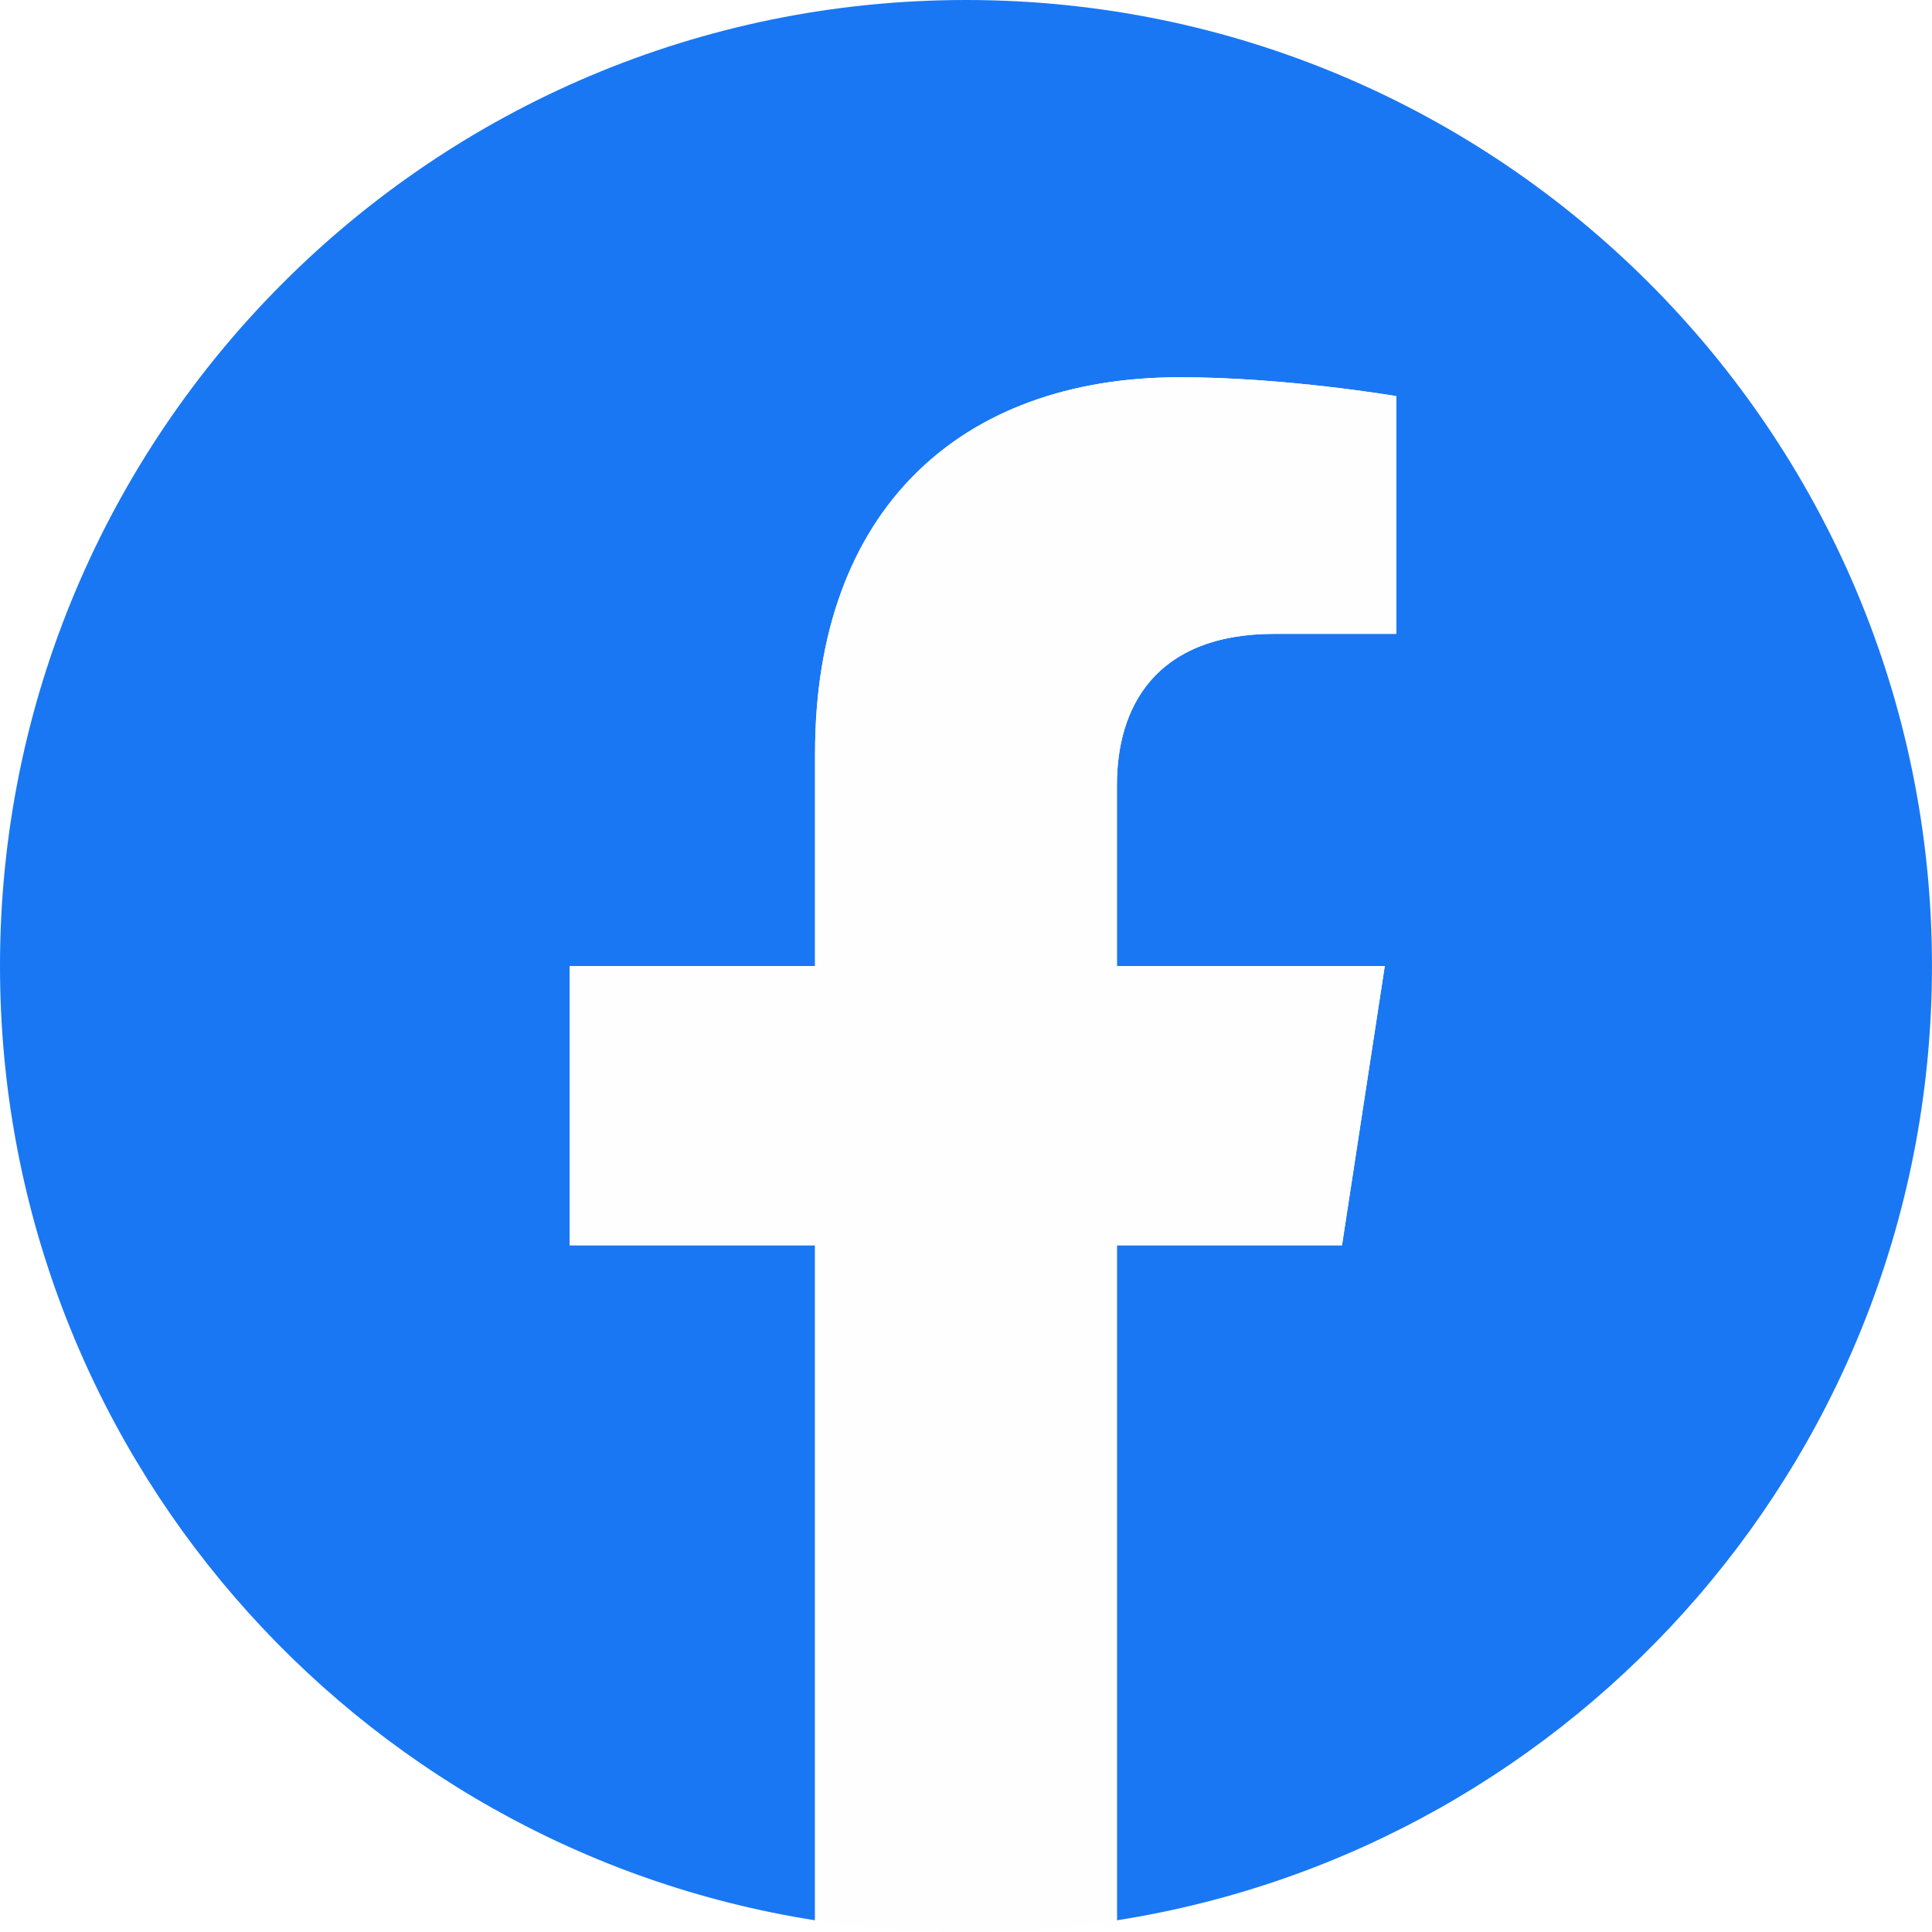
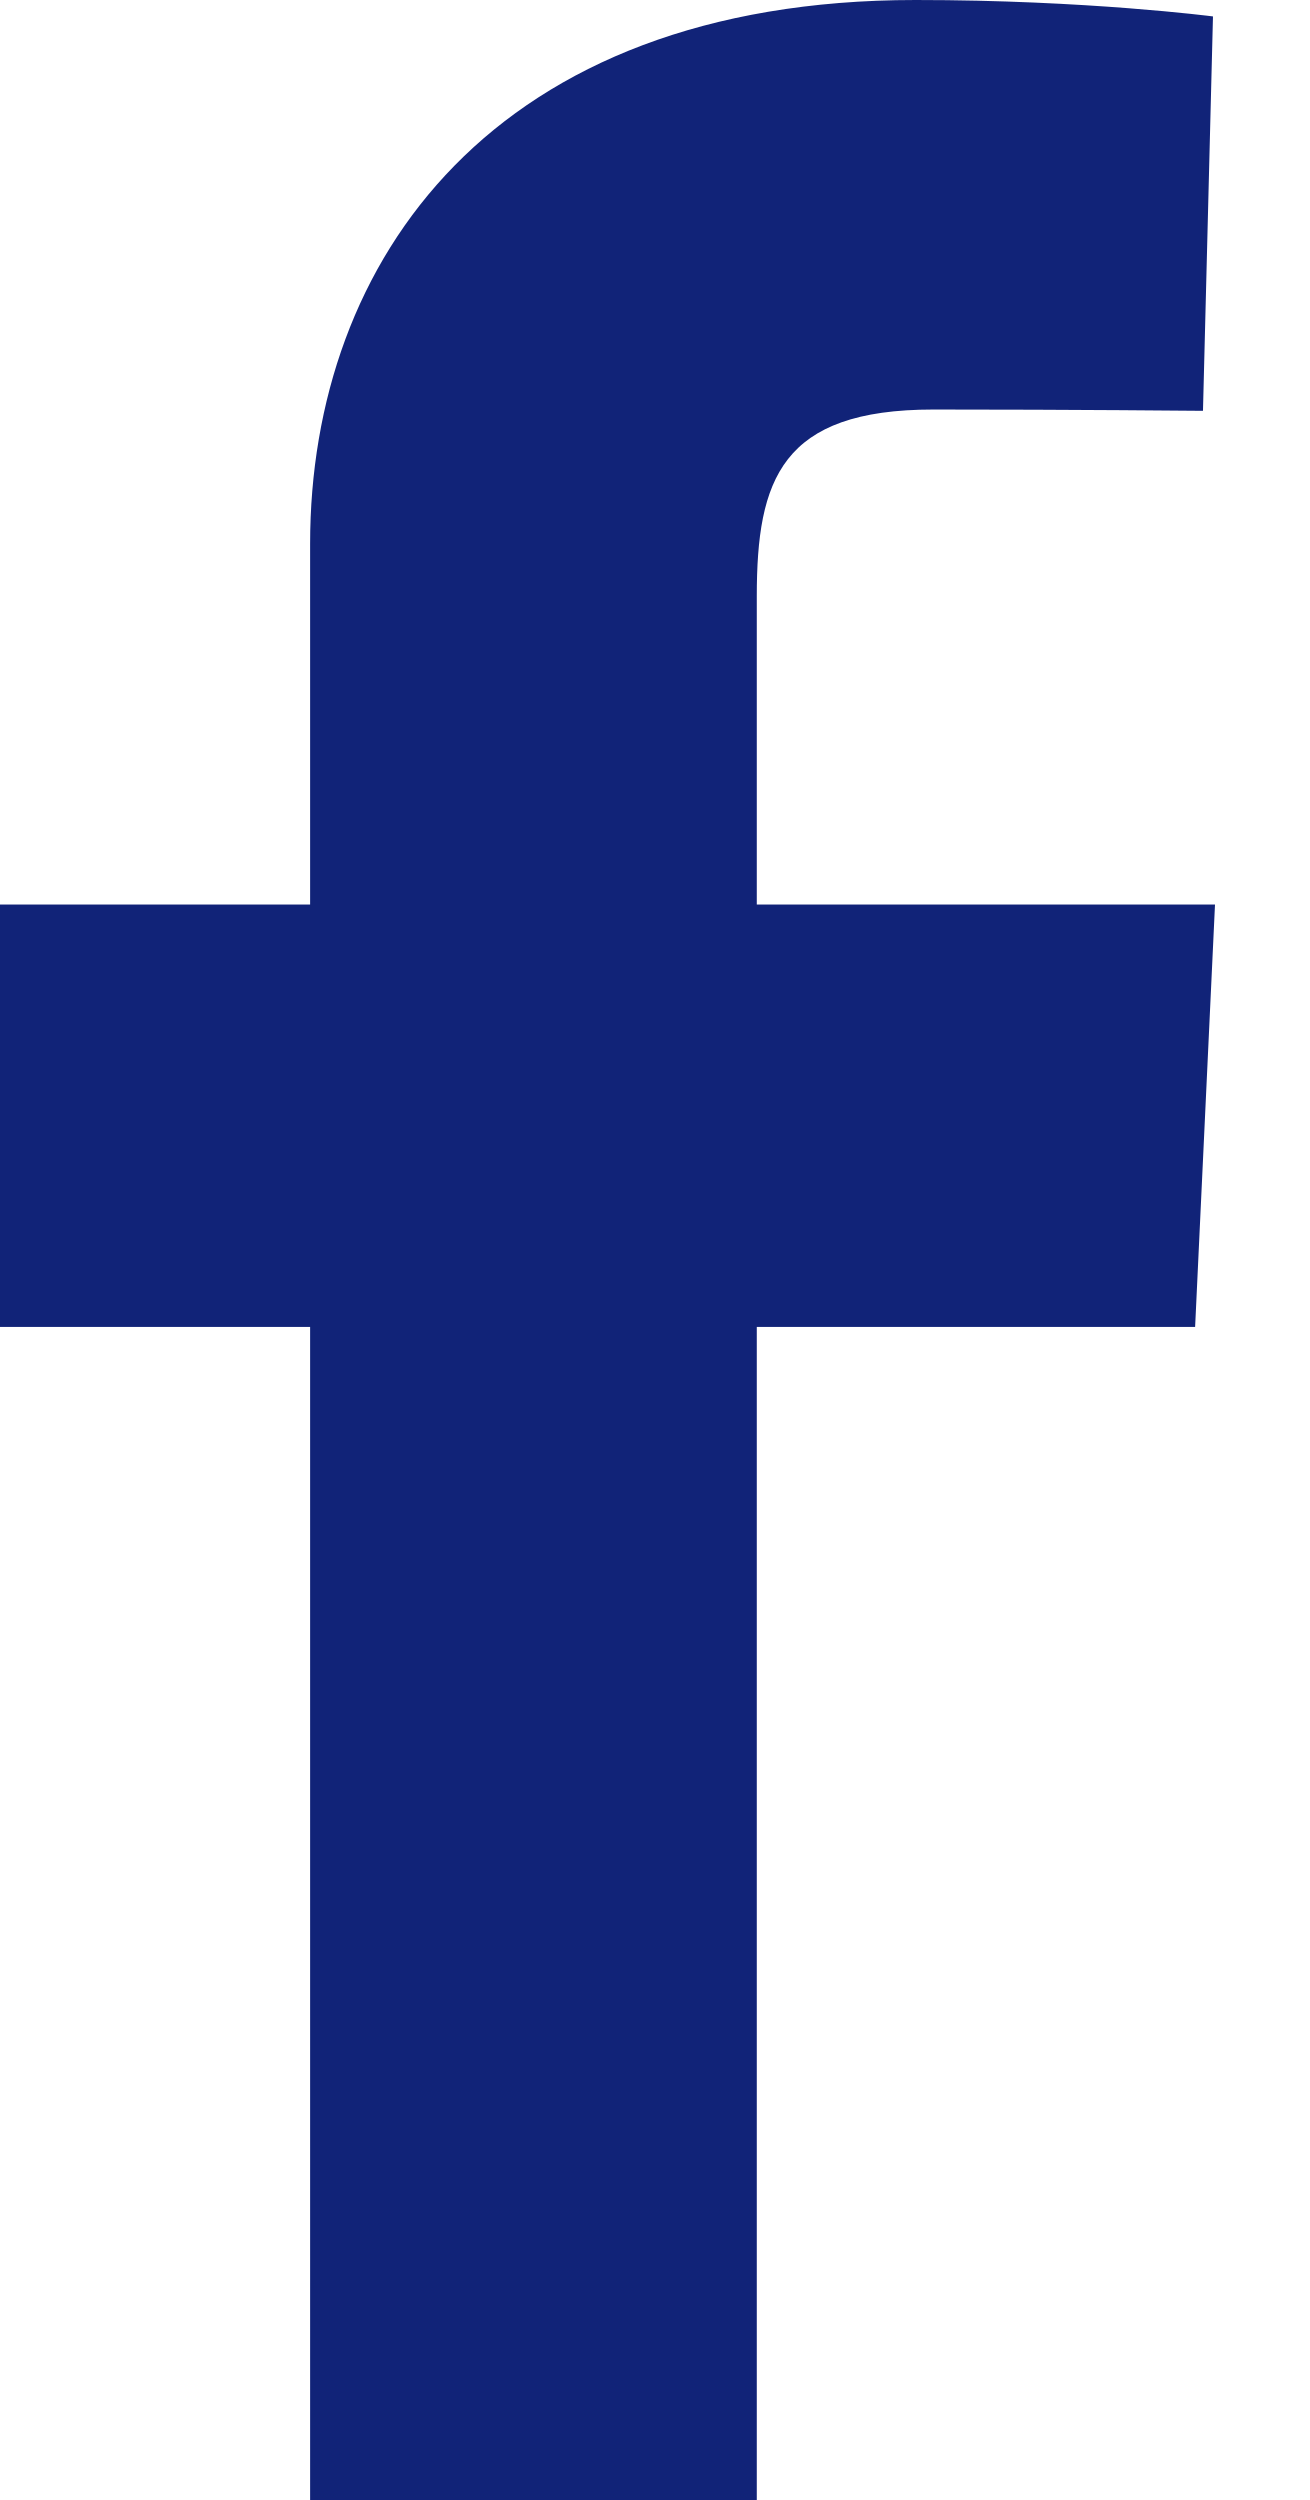
- <svg xmlns="http://www.w3.org/2000/svg" clip-rule="evenodd" fill-rule="evenodd" viewBox="150 70 260.1 260.1">
-   <path d="m410.096 200.048c0-71.818-58.23-130.048-130.048-130.048s-130.048 58.23-130.048 130.048c0 64.905 47.55 118.709 109.73 128.476v-90.875h-33.029v-37.601h33.029v-28.658c0-32.59 19.422-50.604 49.122-50.604 14.228 0 29.115 2.542 29.115 2.542v32.005h-16.405c-16.148 0-21.196 10.022-21.196 20.318v24.396h36.064l-5.761 37.601h-30.304v90.875c62.18-9.749 109.73-63.553 109.73-128.476z" fill="#1977f3" />
-   <path d="m330.67 237.648 5.761-37.601h-36.064v-24.396c0-10.278 5.029-20.318 21.196-20.318h16.405v-32.005s-14.886-2.542-29.115-2.542c-29.7 0-49.122 17.996-49.122 50.604v28.658h-33.029v37.601h33.029v90.875c6.62 1.041 13.405 1.572 20.318 1.572s13.698-.549 20.318-1.572v-90.875h30.304z" fill="#fefefe" />
+ <svg xmlns="http://www.w3.org/2000/svg" width="11" height="21" viewBox="0 0 11 21" fill="none">
+   <path fill-rule="evenodd" clip-rule="evenodd" d="M2.605 11.146H0V7.598H2.605V4.568C2.605 2.187 4.145 0 7.691 0C9.127 0 10.189 0.138 10.189 0.138L10.105 3.451C10.105 3.451 9.022 3.44 7.84 3.44C6.561 3.44 6.357 4.029 6.357 5.008C6.357 5.781 6.357 3.36 6.357 7.598H10.206L10.039 11.146H6.357V21H2.605V11.146Z" fill="#112378" />
</svg>
